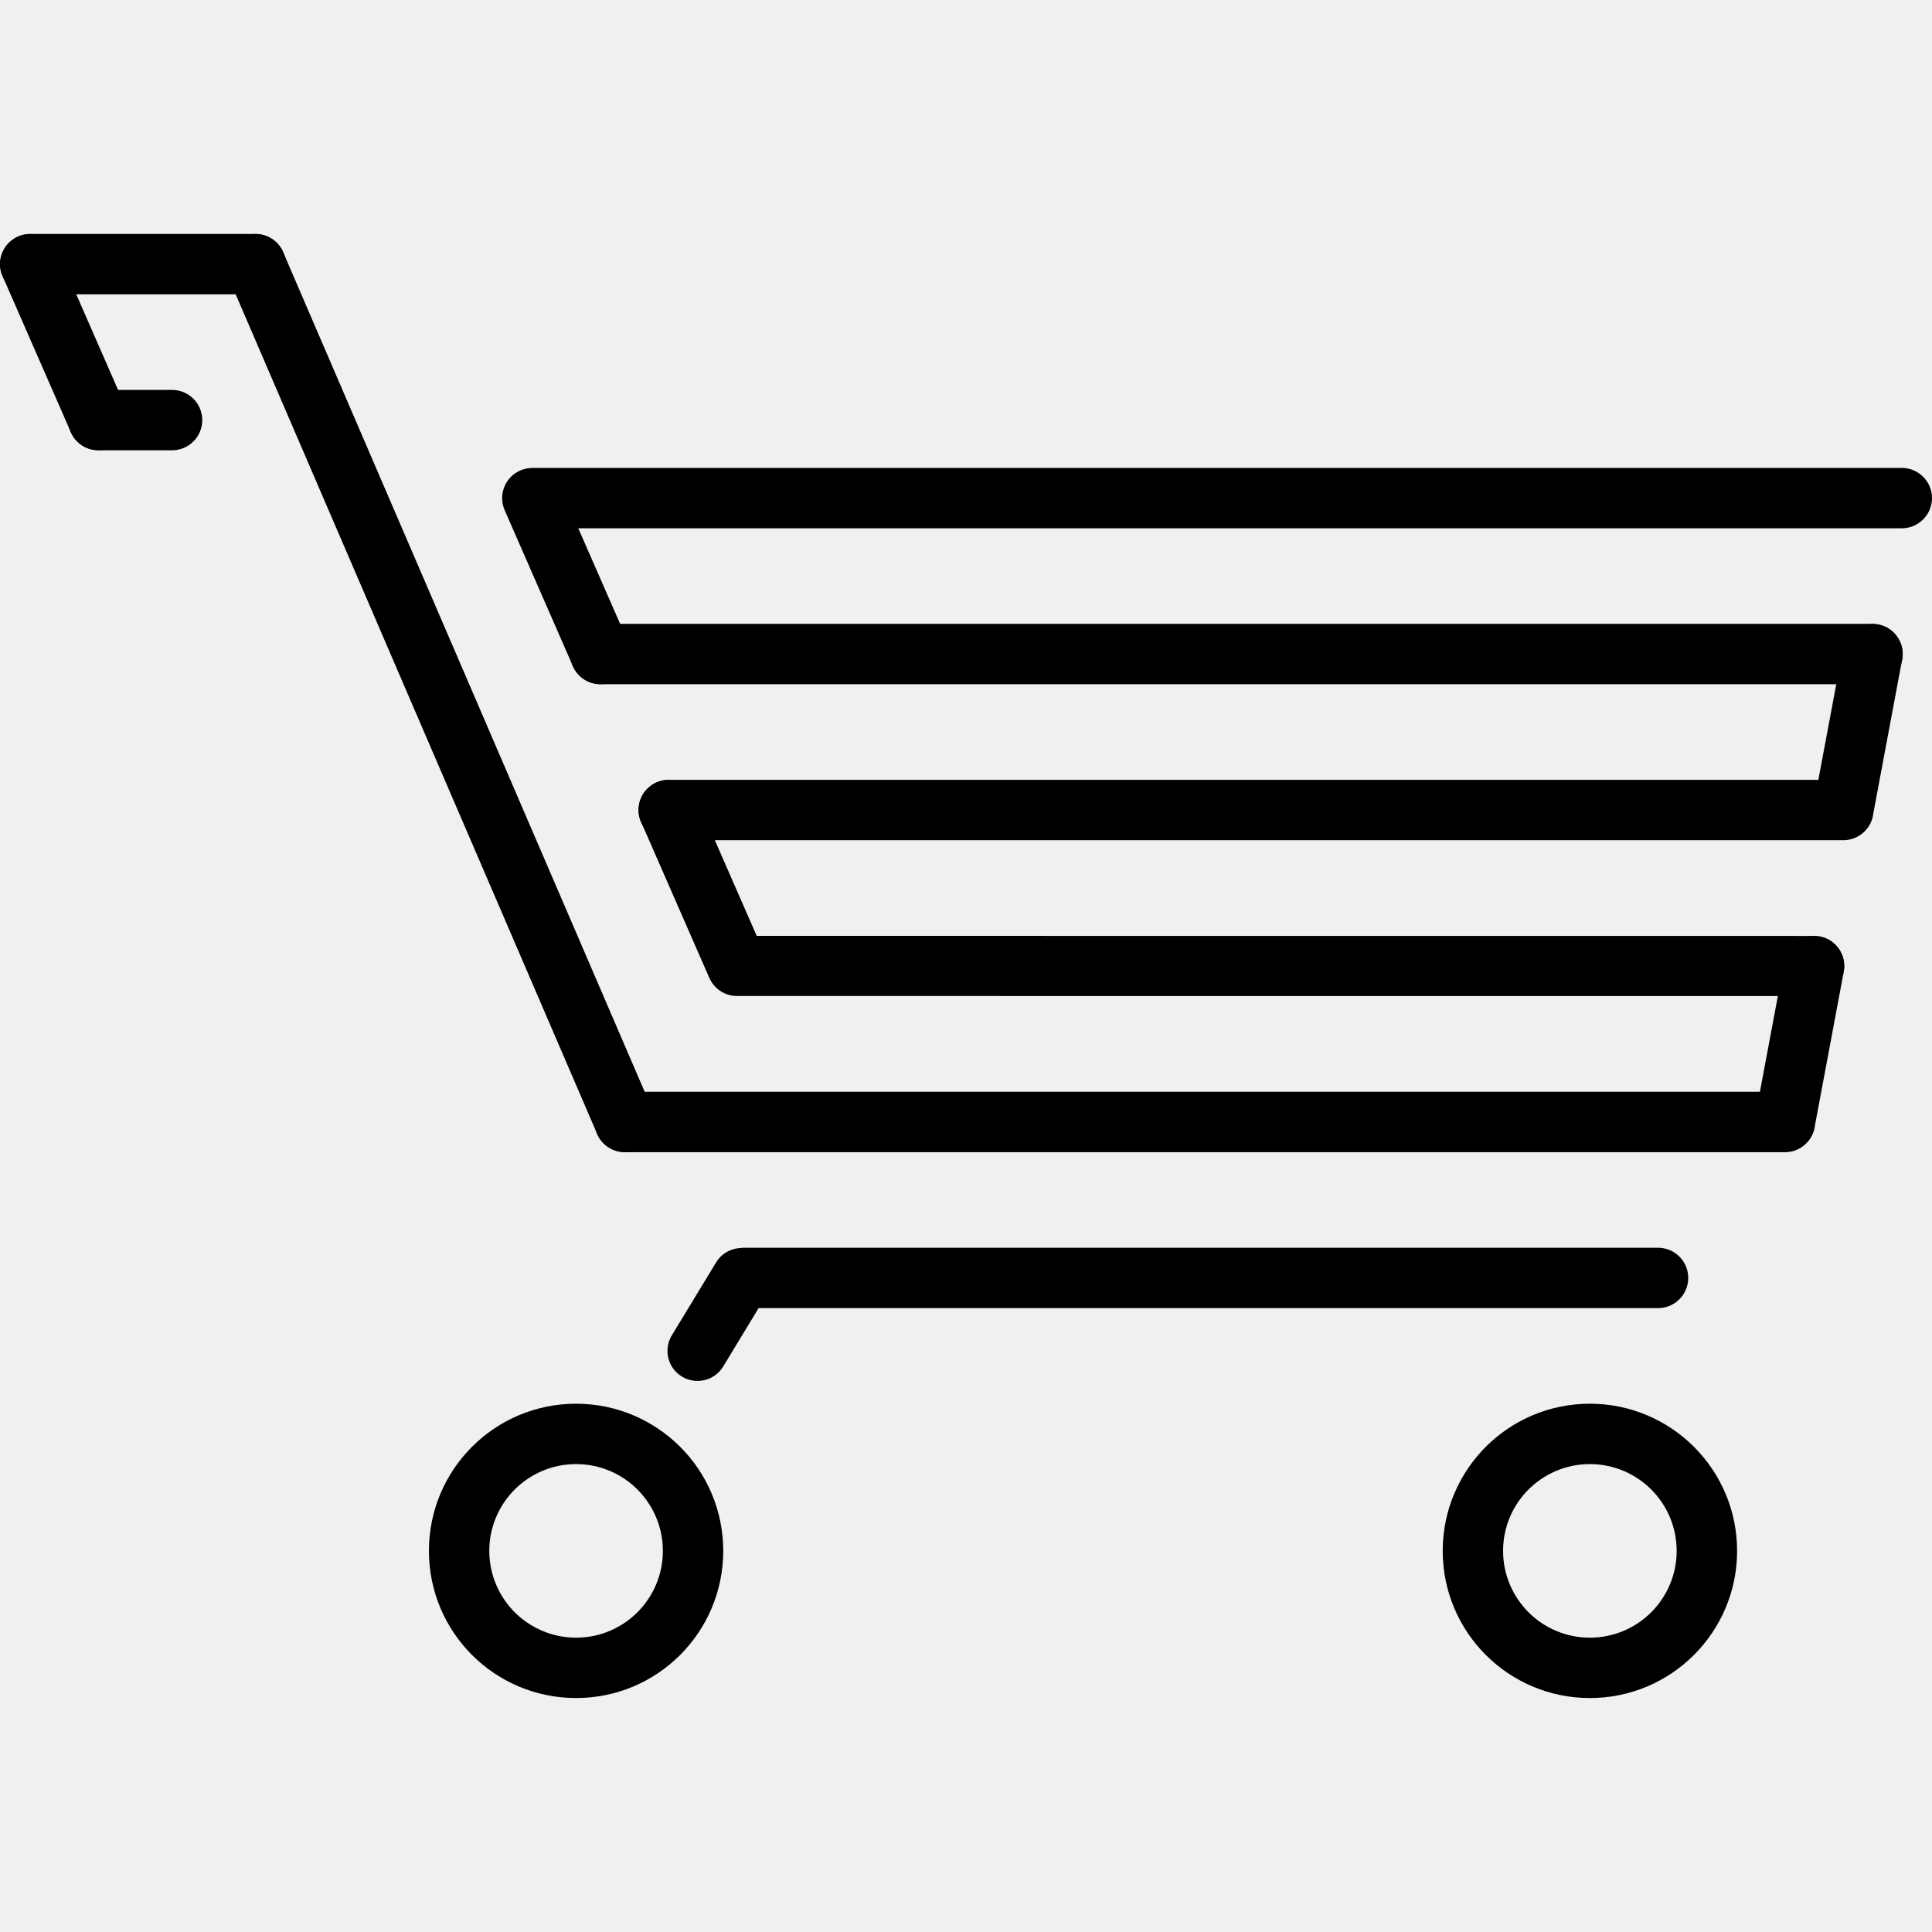
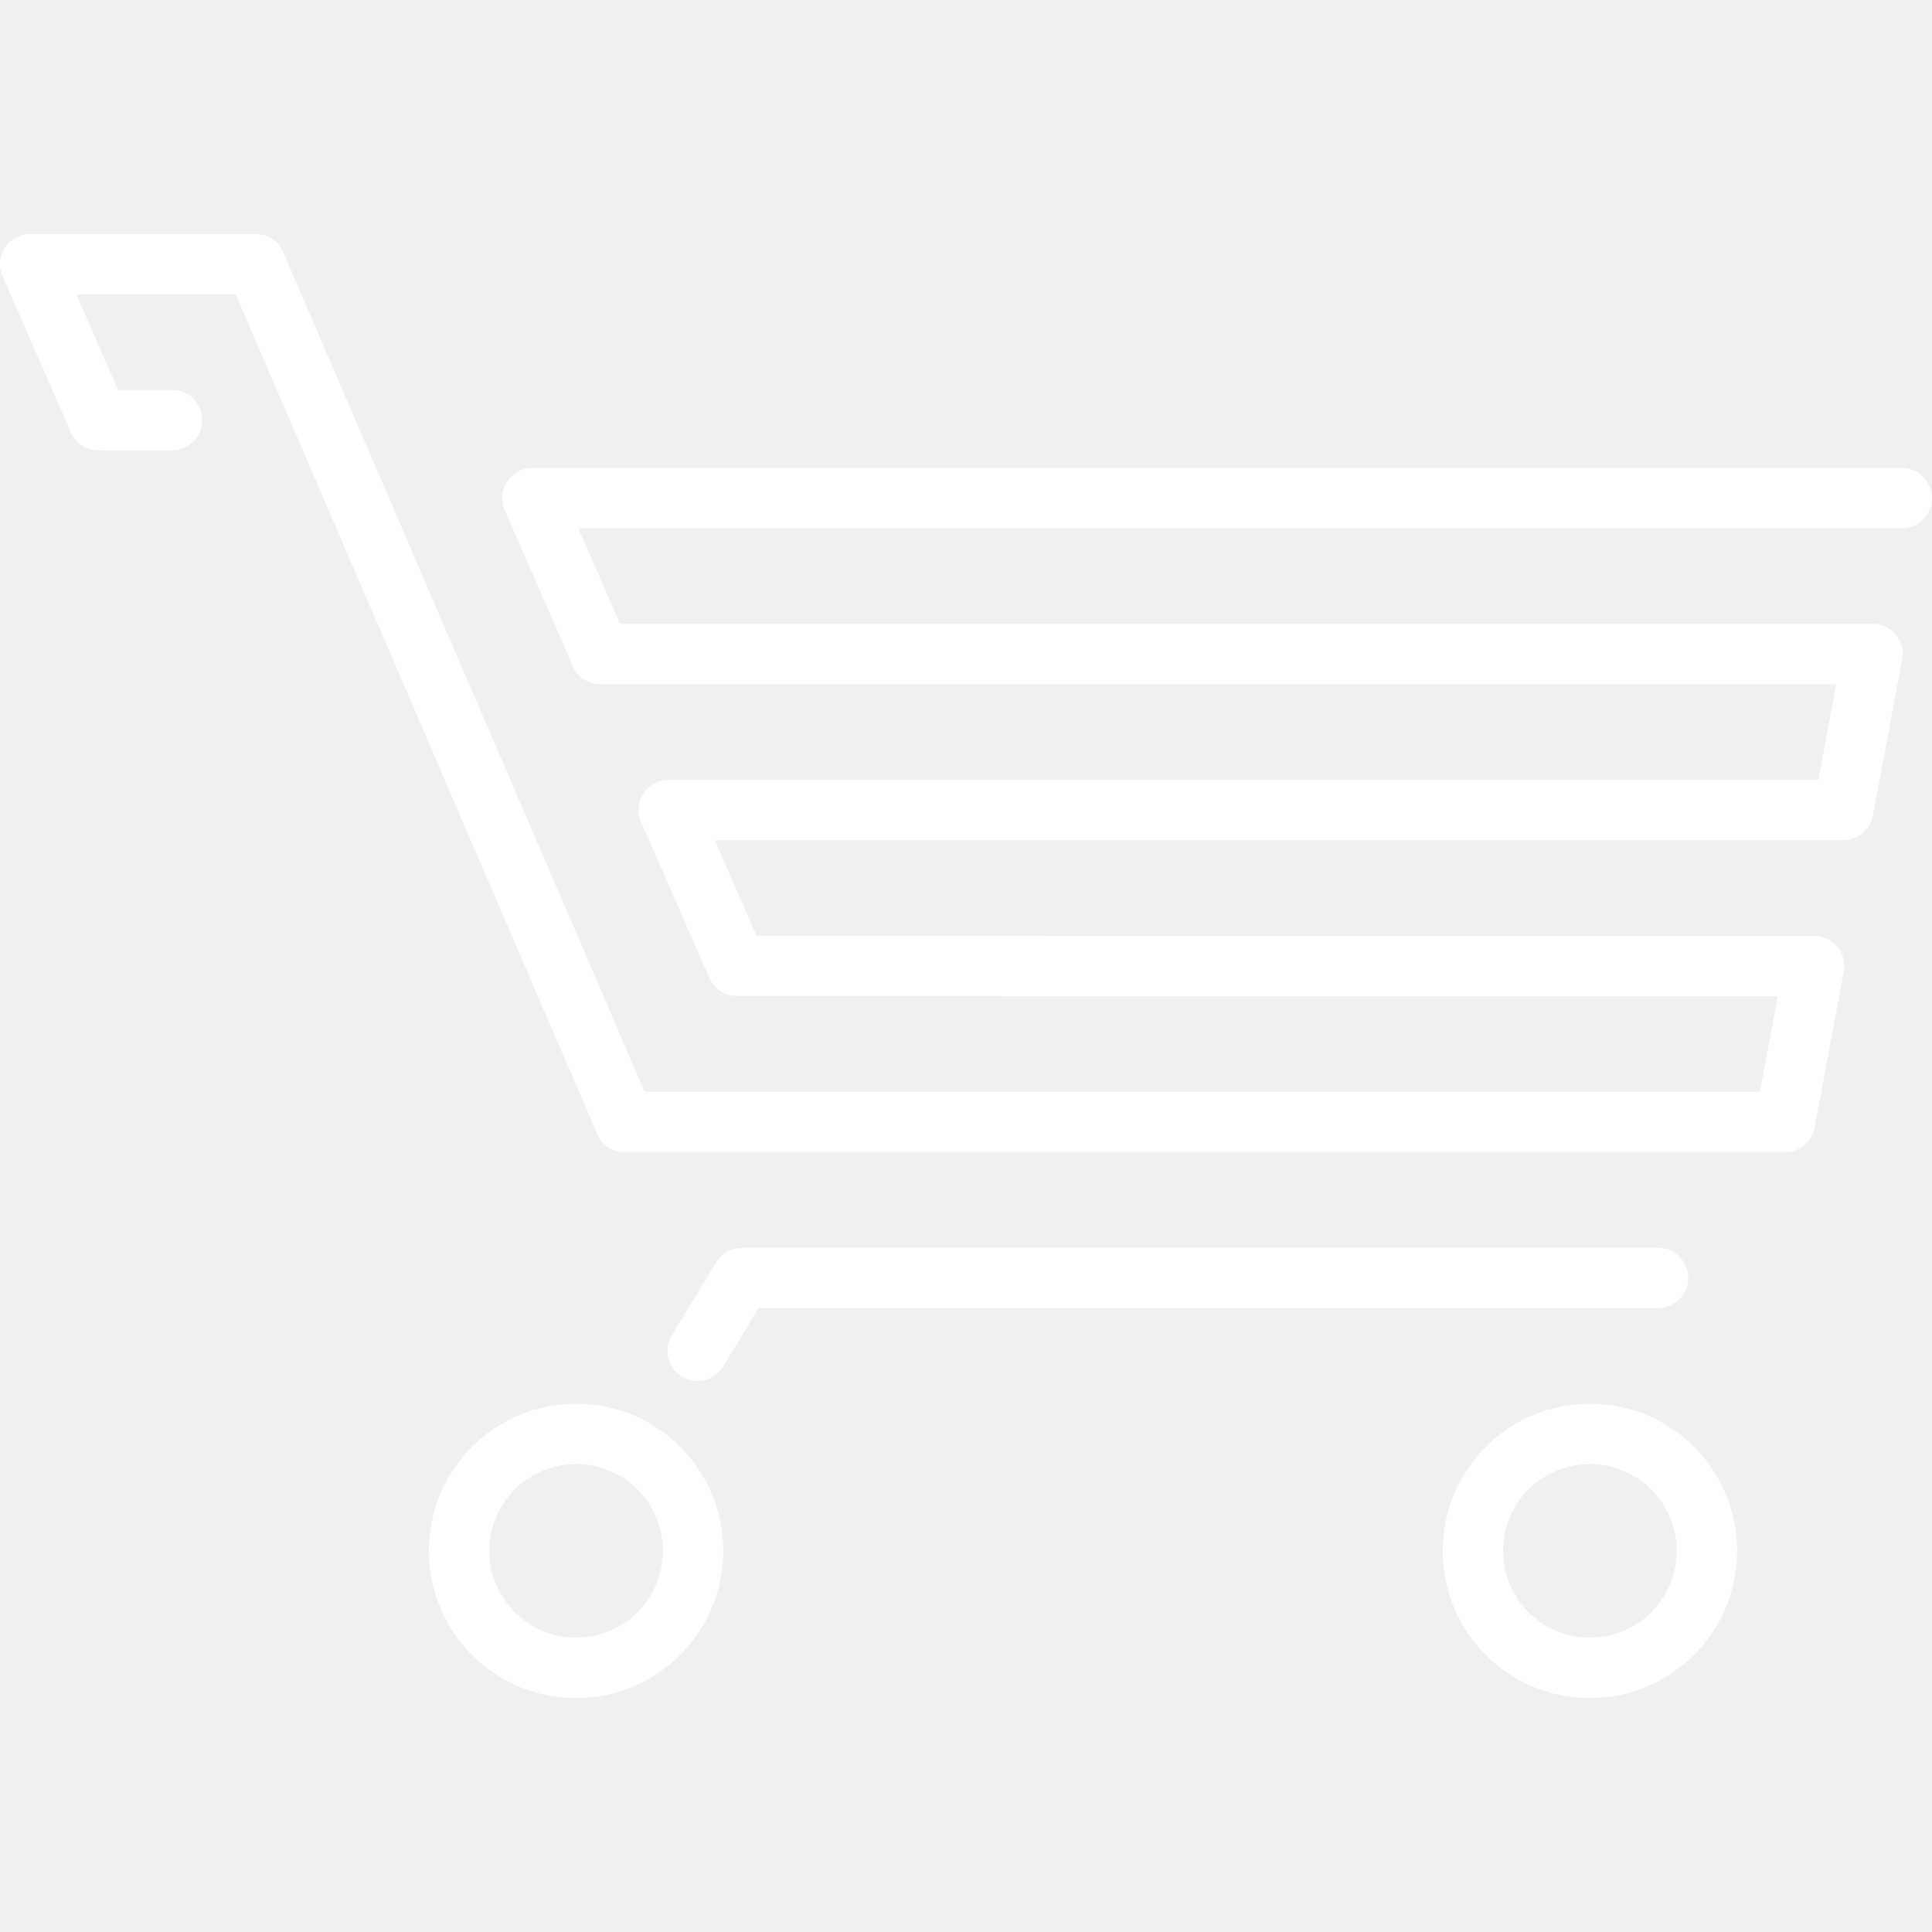
- <svg xmlns="http://www.w3.org/2000/svg" version="1.1" id="Capa_1" x="0px" y="0px" width="612.002px" height="612.002px" viewBox="0 0 612.002 612.002" style="enable-background:new 0 0 612.002 612.002;" xml:space="preserve">
+ <svg xmlns="http://www.w3.org/2000/svg" version="1.1" id="Capa_1" x="0px" y="0px" width="612.002px" height="612.002px" fill="white" viewBox="0 0 612.002 612.002" style="enable-background:new 0 0 612.002 612.002;" xml:space="preserve">
  <g>
    <g>
      <g>
        <path d="M503.626,444.657c12.869,0,24.544,5.239,32.971,13.646c8.428,8.427,13.666,20.102,13.666,32.971     s-5.238,24.544-13.666,32.971c-8.427,8.428-20.081,13.646-32.971,13.646c-12.869,0-24.544-5.221-32.971-13.646     c-8.428-8.426-13.646-20.102-13.646-32.971s5.239-24.544,13.646-32.971C479.082,449.877,490.757,444.657,503.626,444.657     L503.626,444.657z M523.069,471.831c-4.96-4.961-11.854-8.049-19.443-8.049s-14.463,3.088-19.443,8.049     c-4.979,4.98-8.049,11.854-8.049,19.443s3.088,14.463,8.049,19.443c4.96,4.961,11.854,8.049,19.443,8.049     s14.463-3.088,19.443-8.049c4.961-4.98,8.049-11.854,8.049-19.443S528.03,476.812,523.069,471.831z" />
        <path d="M229.103,432.844c-2.709,4.502-8.566,5.937-13.069,3.228c-4.502-2.71-5.937-8.566-3.227-13.069l14.025-23.089     c1.793-2.949,4.92-4.582,8.148-4.582v-0.08h290.242c5.279,0,9.563,4.283,9.563,9.563s-4.283,9.562-9.563,9.562H240.299     L229.103,432.844z" />
        <path d="M211.811,266.157c-5.279,0-9.563-4.283-9.563-9.563c0-5.28,4.283-9.563,9.563-9.563h364.191l7.79-41.577     c0.956-5.18,5.956-8.586,11.116-7.63c5.18,0.956,8.586,5.957,7.63,11.116l-9.104,48.609c-0.478,4.821-4.582,8.606-9.521,8.606     H211.811V266.157z" />
        <path d="M593.175,197.626c5.279,0,9.563,4.283,9.563,9.563c0,5.28-4.283,9.563-9.563,9.563h-402.96     c-5.279,0-9.563-4.283-9.563-9.563c0-5.28,4.283-9.563,9.563-9.563H593.175z" />
        <path d="M197.925,364.97c-5.279,0-9.563-4.283-9.563-9.563s4.283-9.562,9.563-9.562h359.57l7.789-41.577     c0.956-5.18,5.957-8.586,11.137-7.63s8.586,5.957,7.63,11.137l-9.104,48.609c-0.479,4.819-4.582,8.604-9.522,8.604h-367.5V364.97     z" />
        <path d="M80.943,74.11c5.279,0,9.563,4.283,9.563,9.563s-4.283,9.563-9.563,9.563H9.563C4.284,93.236,0,88.953,0,83.673     s4.284-9.563,9.564-9.563H80.943z" />
        <path d="M206.71,351.642c2.072,4.842-0.16,10.479-5,12.551c-4.841,2.072-10.479-0.159-12.551-5L72.158,87.438     c-2.072-4.841,0.159-10.459,5-12.531c4.841-2.072,10.479,0.159,12.551,5L206.71,351.642z" />
        <path d="M574.667,296.479c5.26,0,9.523,4.263,9.523,9.522c0,5.26-4.265,9.522-9.523,9.522l-341.222-0.021     c-3.904,0-7.271-2.351-8.726-5.718h-0.02l-21.615-49.406c-2.092-4.821,0.12-10.439,4.941-12.551     c4.821-2.112,10.439,0.12,12.551,4.94l19.125,43.689L574.667,296.479z" />
        <path d="M39.924,129.274c2.092,4.821-0.12,10.439-4.94,12.551c-4.821,2.092-10.439-0.12-12.551-4.94L0.818,87.479     c-2.092-4.821,0.12-10.439,4.94-12.551c4.821-2.092,10.439,0.12,12.551,4.94L39.924,129.274z" />
        <path d="M198.961,203.383c2.092,4.821-0.12,10.439-4.941,12.551c-4.821,2.112-10.439-0.12-12.551-4.94l-21.615-49.406     c-2.092-4.821,0.12-10.459,4.941-12.551c1.235-0.538,2.53-0.797,3.805-0.797v-0.02h433.838c5.279,0,9.563,4.303,9.563,9.563     c0,5.279-4.283,9.563-9.563,9.563H183.183L198.961,203.383z" />
        <path d="M54.507,123.517c5.279,0,9.563,4.283,9.563,9.562c0,5.28-4.283,9.563-9.563,9.563H31.179     c-5.279,0-9.563-4.283-9.563-9.563c0-5.28,4.283-9.562,9.563-9.562H54.507z" />
        <path d="M182.485,444.657c12.87,0,24.544,5.239,32.971,13.646c8.427,8.427,13.646,20.102,13.646,32.971     s-5.22,24.544-13.646,32.971c-8.426,8.428-20.101,13.646-32.971,13.646s-24.544-5.221-32.971-13.646     c-8.427-8.426-13.646-20.102-13.646-32.971s5.22-24.544,13.646-32.971C157.94,449.876,169.616,444.657,182.485,444.657     L182.485,444.657z M201.929,471.831c-4.98-4.961-11.854-8.049-19.444-8.049c-7.59,0-14.463,3.088-19.444,8.049     c-4.96,4.98-8.048,11.854-8.048,19.443s3.088,14.463,8.048,19.443c4.98,4.961,11.854,8.049,19.444,8.049     c7.59,0,14.463-3.088,19.444-8.049c4.96-4.98,8.048-11.854,8.048-19.443S206.89,476.812,201.929,471.831z" />
      </g>
    </g>
  </g>
  <g>
</g>
  <g>
</g>
  <g>
</g>
  <g>
</g>
  <g>
</g>
  <g>
</g>
  <g>
</g>
  <g>
</g>
  <g>
</g>
  <g>
</g>
  <g>
</g>
  <g>
</g>
  <g>
</g>
  <g>
</g>
  <g>
</g>
</svg>
